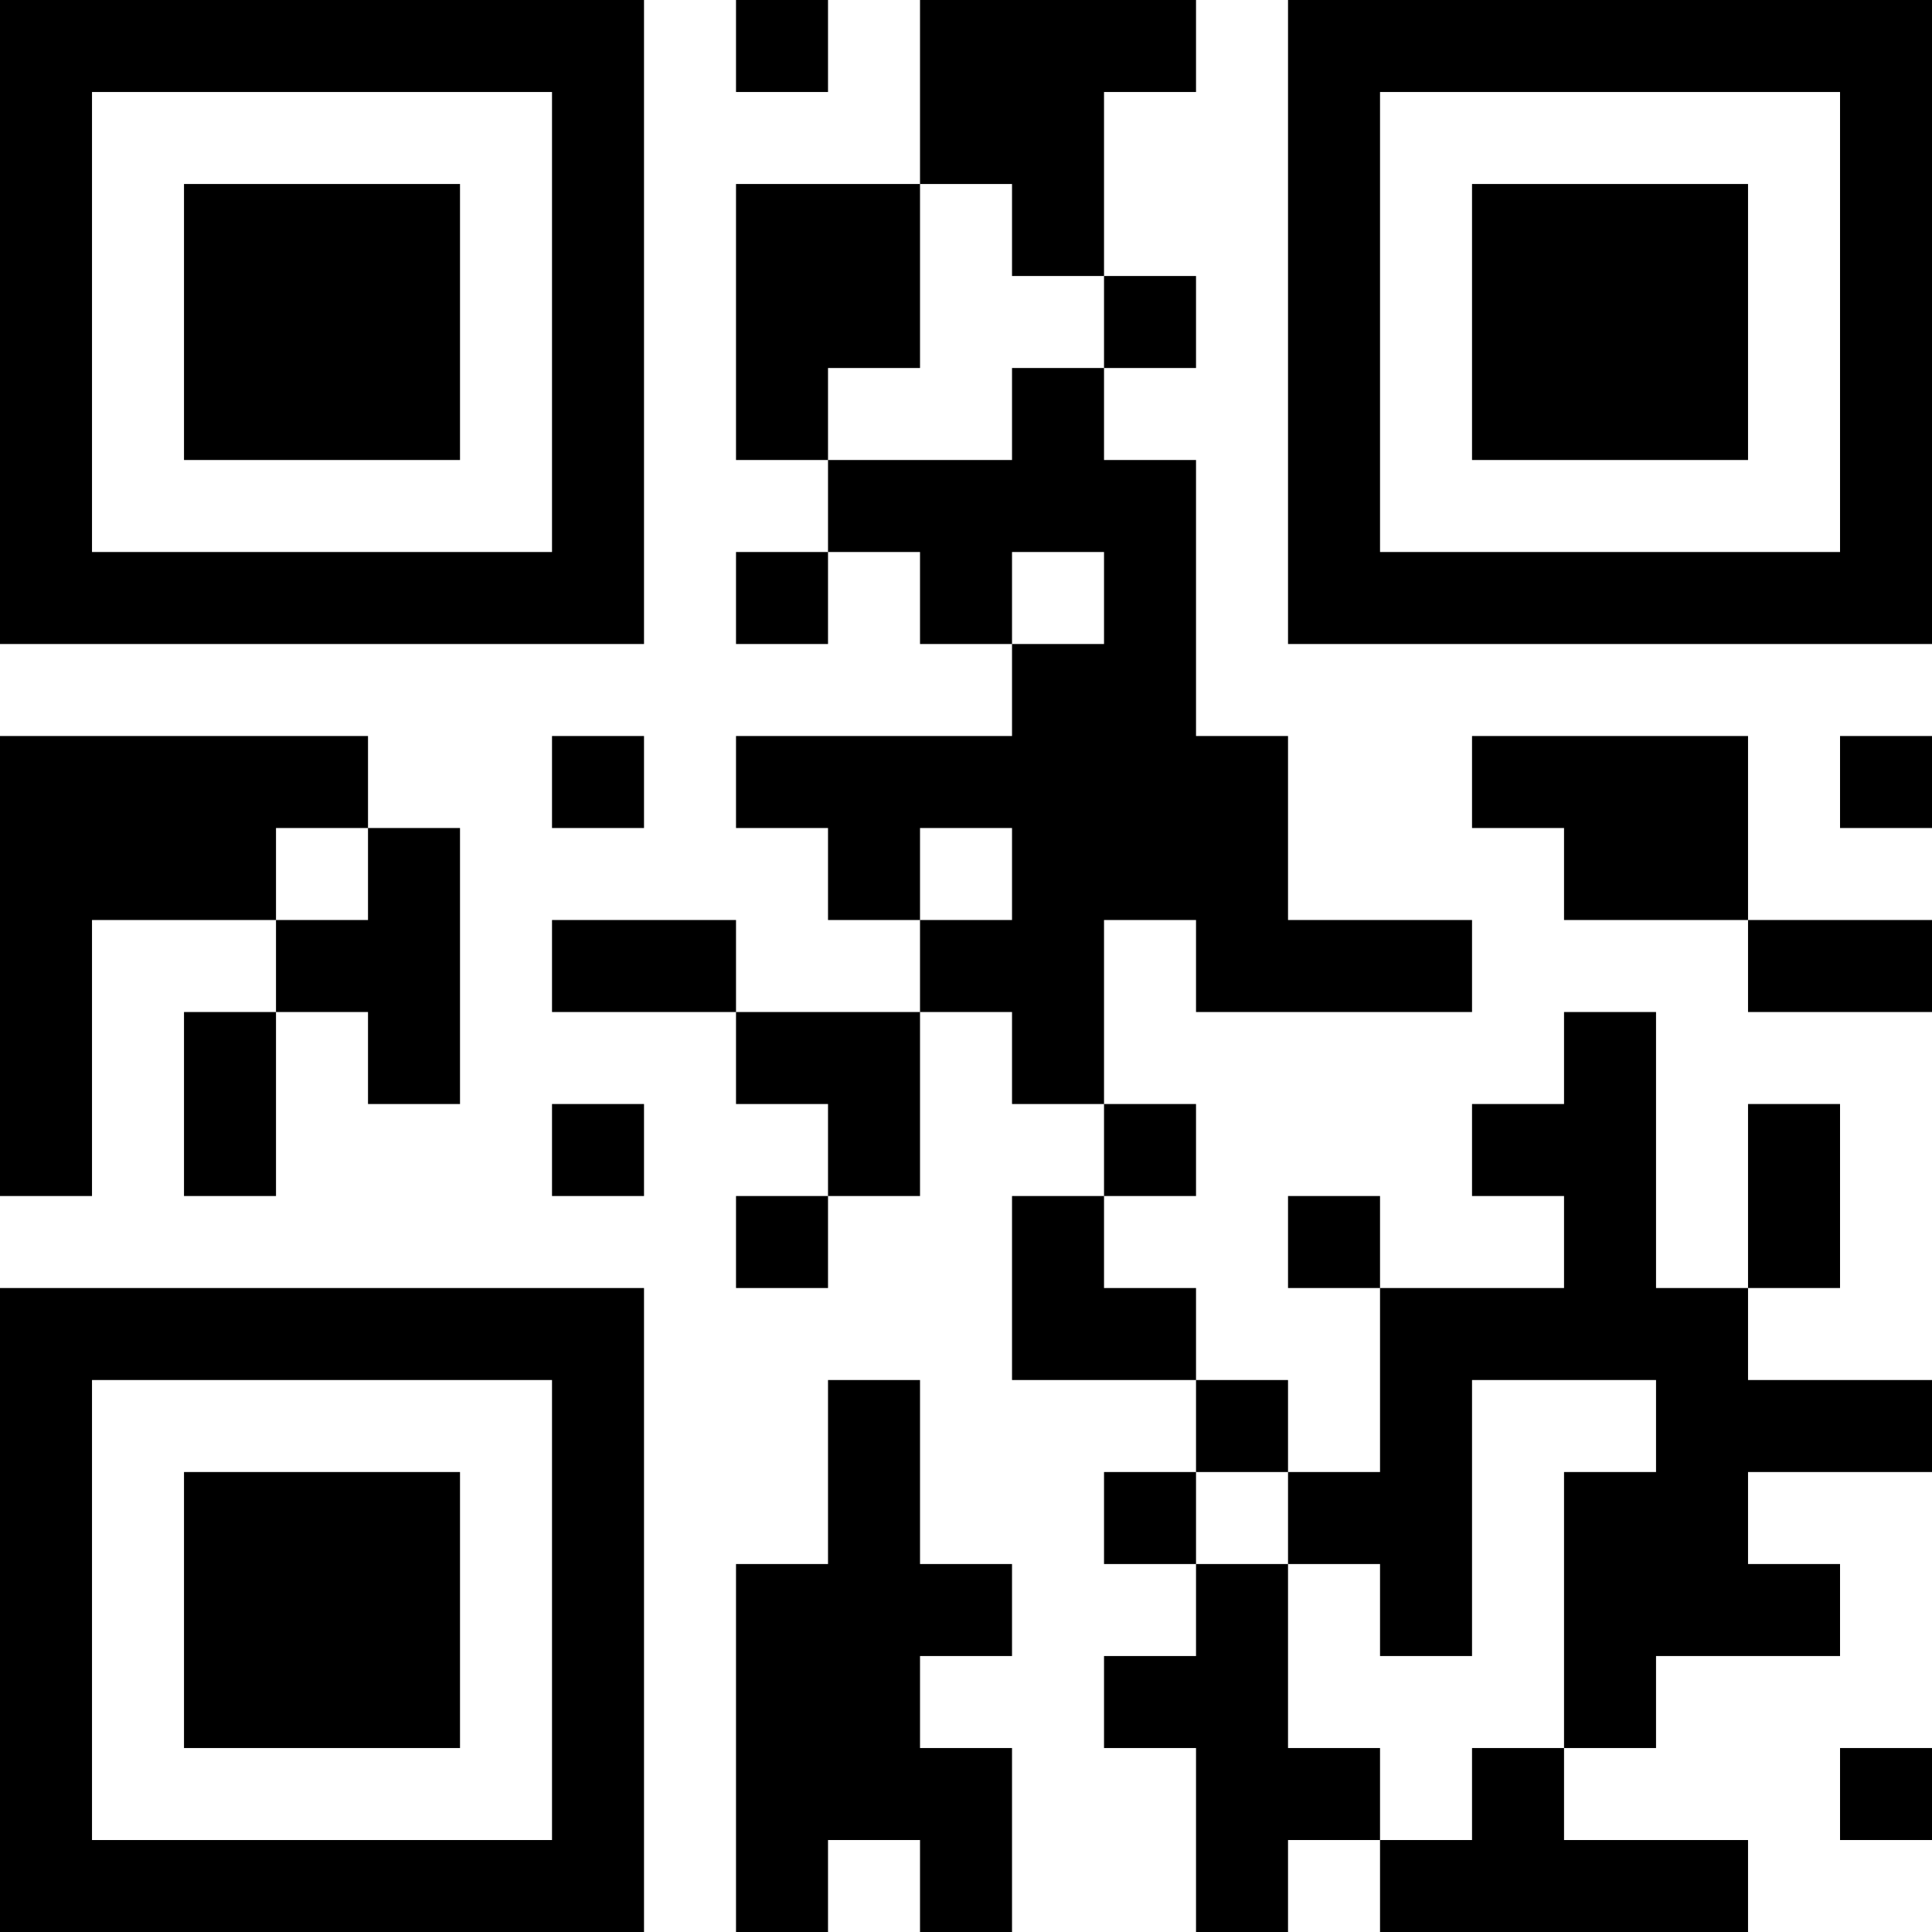
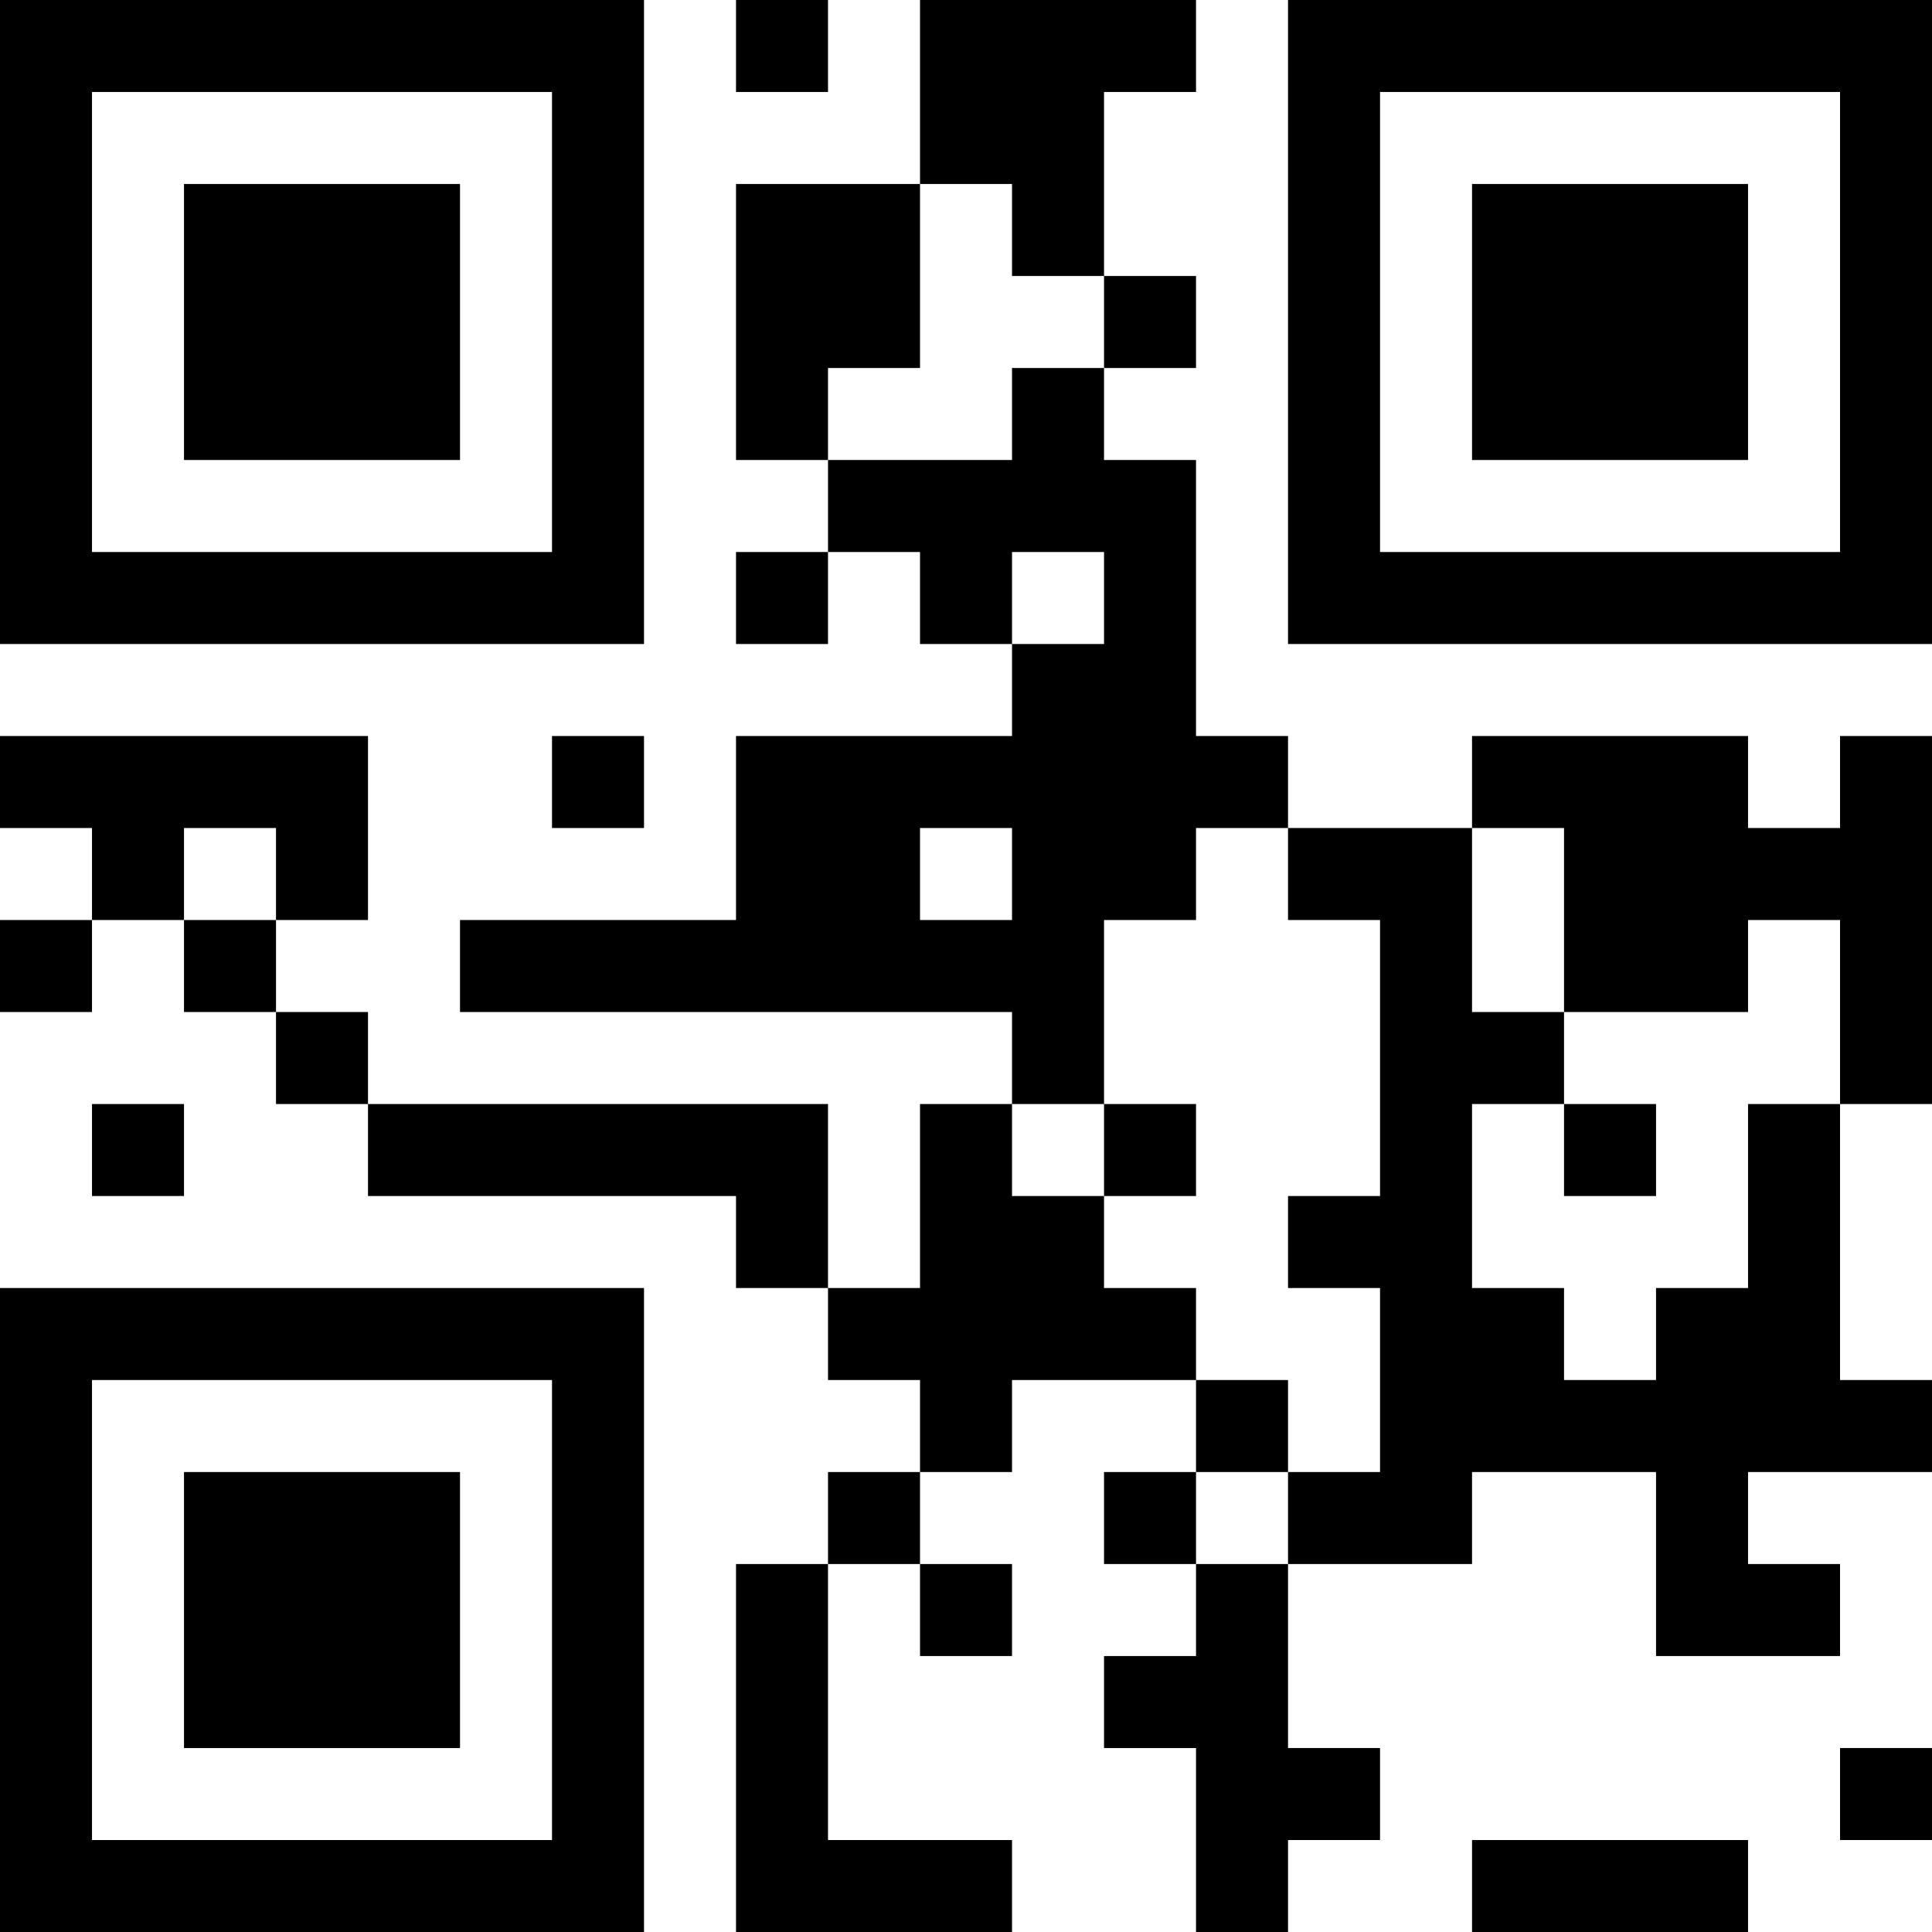
<svg xmlns="http://www.w3.org/2000/svg" version="1.1" width="400" height="400" viewBox="0 0 400 400">
  <rect x="0" y="0" width="400" height="400" fill="#ffffff" />
  <g transform="scale(19.048)">
    <g transform="translate(0,0)">
-       <path fill-rule="evenodd" d="M8 0L8 1L9 1L9 0ZM10 0L10 2L8 2L8 5L9 5L9 6L8 6L8 7L9 7L9 6L10 6L10 7L11 7L11 8L8 8L8 9L9 9L9 10L10 10L10 11L8 11L8 10L6 10L6 11L8 11L8 12L9 12L9 13L8 13L8 14L9 14L9 13L10 13L10 11L11 11L11 12L12 12L12 13L11 13L11 15L13 15L13 16L12 16L12 17L13 17L13 18L12 18L12 19L13 19L13 21L14 21L14 20L15 20L15 21L19 21L19 20L17 20L17 19L18 19L18 18L20 18L20 17L19 17L19 16L21 16L21 15L19 15L19 14L20 14L20 12L19 12L19 14L18 14L18 11L17 11L17 12L16 12L16 13L17 13L17 14L15 14L15 13L14 13L14 14L15 14L15 16L14 16L14 15L13 15L13 14L12 14L12 13L13 13L13 12L12 12L12 10L13 10L13 11L16 11L16 10L14 10L14 8L13 8L13 5L12 5L12 4L13 4L13 3L12 3L12 1L13 1L13 0ZM10 2L10 4L9 4L9 5L11 5L11 4L12 4L12 3L11 3L11 2ZM11 6L11 7L12 7L12 6ZM0 8L0 13L1 13L1 10L3 10L3 11L2 11L2 13L3 13L3 11L4 11L4 12L5 12L5 9L4 9L4 8ZM6 8L6 9L7 9L7 8ZM16 8L16 9L17 9L17 10L19 10L19 11L21 11L21 10L19 10L19 8ZM20 8L20 9L21 9L21 8ZM3 9L3 10L4 10L4 9ZM10 9L10 10L11 10L11 9ZM6 12L6 13L7 13L7 12ZM9 15L9 17L8 17L8 21L9 21L9 20L10 20L10 21L11 21L11 19L10 19L10 18L11 18L11 17L10 17L10 15ZM16 15L16 18L15 18L15 17L14 17L14 16L13 16L13 17L14 17L14 19L15 19L15 20L16 20L16 19L17 19L17 16L18 16L18 15ZM20 19L20 20L21 20L21 19ZM0 0L0 7L7 7L7 0ZM1 1L1 6L6 6L6 1ZM2 2L2 5L5 5L5 2ZM14 0L14 7L21 7L21 0ZM15 1L15 6L20 6L20 1ZM16 2L16 5L19 5L19 2ZM0 14L0 21L7 21L7 14ZM1 15L1 20L6 20L6 15ZM2 16L2 19L5 19L5 16Z" fill="#000000" />
+       <path fill-rule="evenodd" d="M8 0L8 1L9 1L9 0ZM10 0L10 2L8 2L8 5L9 5L9 6L8 6L8 7L9 7L9 6L10 6L10 7L11 7L11 8L8 8L8 10L5 10L5 11L11 11L11 12L10 12L10 14L9 14L9 12L4 12L4 11L3 11L3 10L4 10L4 8L0 8L0 9L1 9L1 10L0 10L0 11L1 11L1 10L2 10L2 11L3 11L3 12L4 12L4 13L8 13L8 14L9 14L9 15L10 15L10 16L9 16L9 17L8 17L8 21L11 21L11 20L9 20L9 17L10 17L10 18L11 18L11 17L10 17L10 16L11 16L11 15L13 15L13 16L12 16L12 17L13 17L13 18L12 18L12 19L13 19L13 21L14 21L14 20L15 20L15 19L14 19L14 17L16 17L16 16L18 16L18 18L20 18L20 17L19 17L19 16L21 16L21 15L20 15L20 12L21 12L21 8L20 8L20 9L19 9L19 8L16 8L16 9L14 9L14 8L13 8L13 5L12 5L12 4L13 4L13 3L12 3L12 1L13 1L13 0ZM10 2L10 4L9 4L9 5L11 5L11 4L12 4L12 3L11 3L11 2ZM11 6L11 7L12 7L12 6ZM6 8L6 9L7 9L7 8ZM2 9L2 10L3 10L3 9ZM10 9L10 10L11 10L11 9ZM13 9L13 10L12 10L12 12L11 12L11 13L12 13L12 14L13 14L13 15L14 15L14 16L13 16L13 17L14 17L14 16L15 16L15 14L14 14L14 13L15 13L15 10L14 10L14 9ZM16 9L16 11L17 11L17 12L16 12L16 14L17 14L17 15L18 15L18 14L19 14L19 12L20 12L20 10L19 10L19 11L17 11L17 9ZM1 12L1 13L2 13L2 12ZM12 12L12 13L13 13L13 12ZM17 12L17 13L18 13L18 12ZM20 19L20 20L21 20L21 19ZM16 20L16 21L19 21L19 20ZM0 0L0 7L7 7L7 0ZM1 1L1 6L6 6L6 1ZM2 2L2 5L5 5L5 2ZM14 0L14 7L21 7L21 0ZM15 1L15 6L20 6L20 1ZM16 2L16 5L19 5L19 2ZM0 14L0 21L7 21L7 14ZM1 15L1 20L6 20L6 15ZM2 16L2 19L5 19L5 16Z" fill="#000000" />
    </g>
  </g>
</svg>
